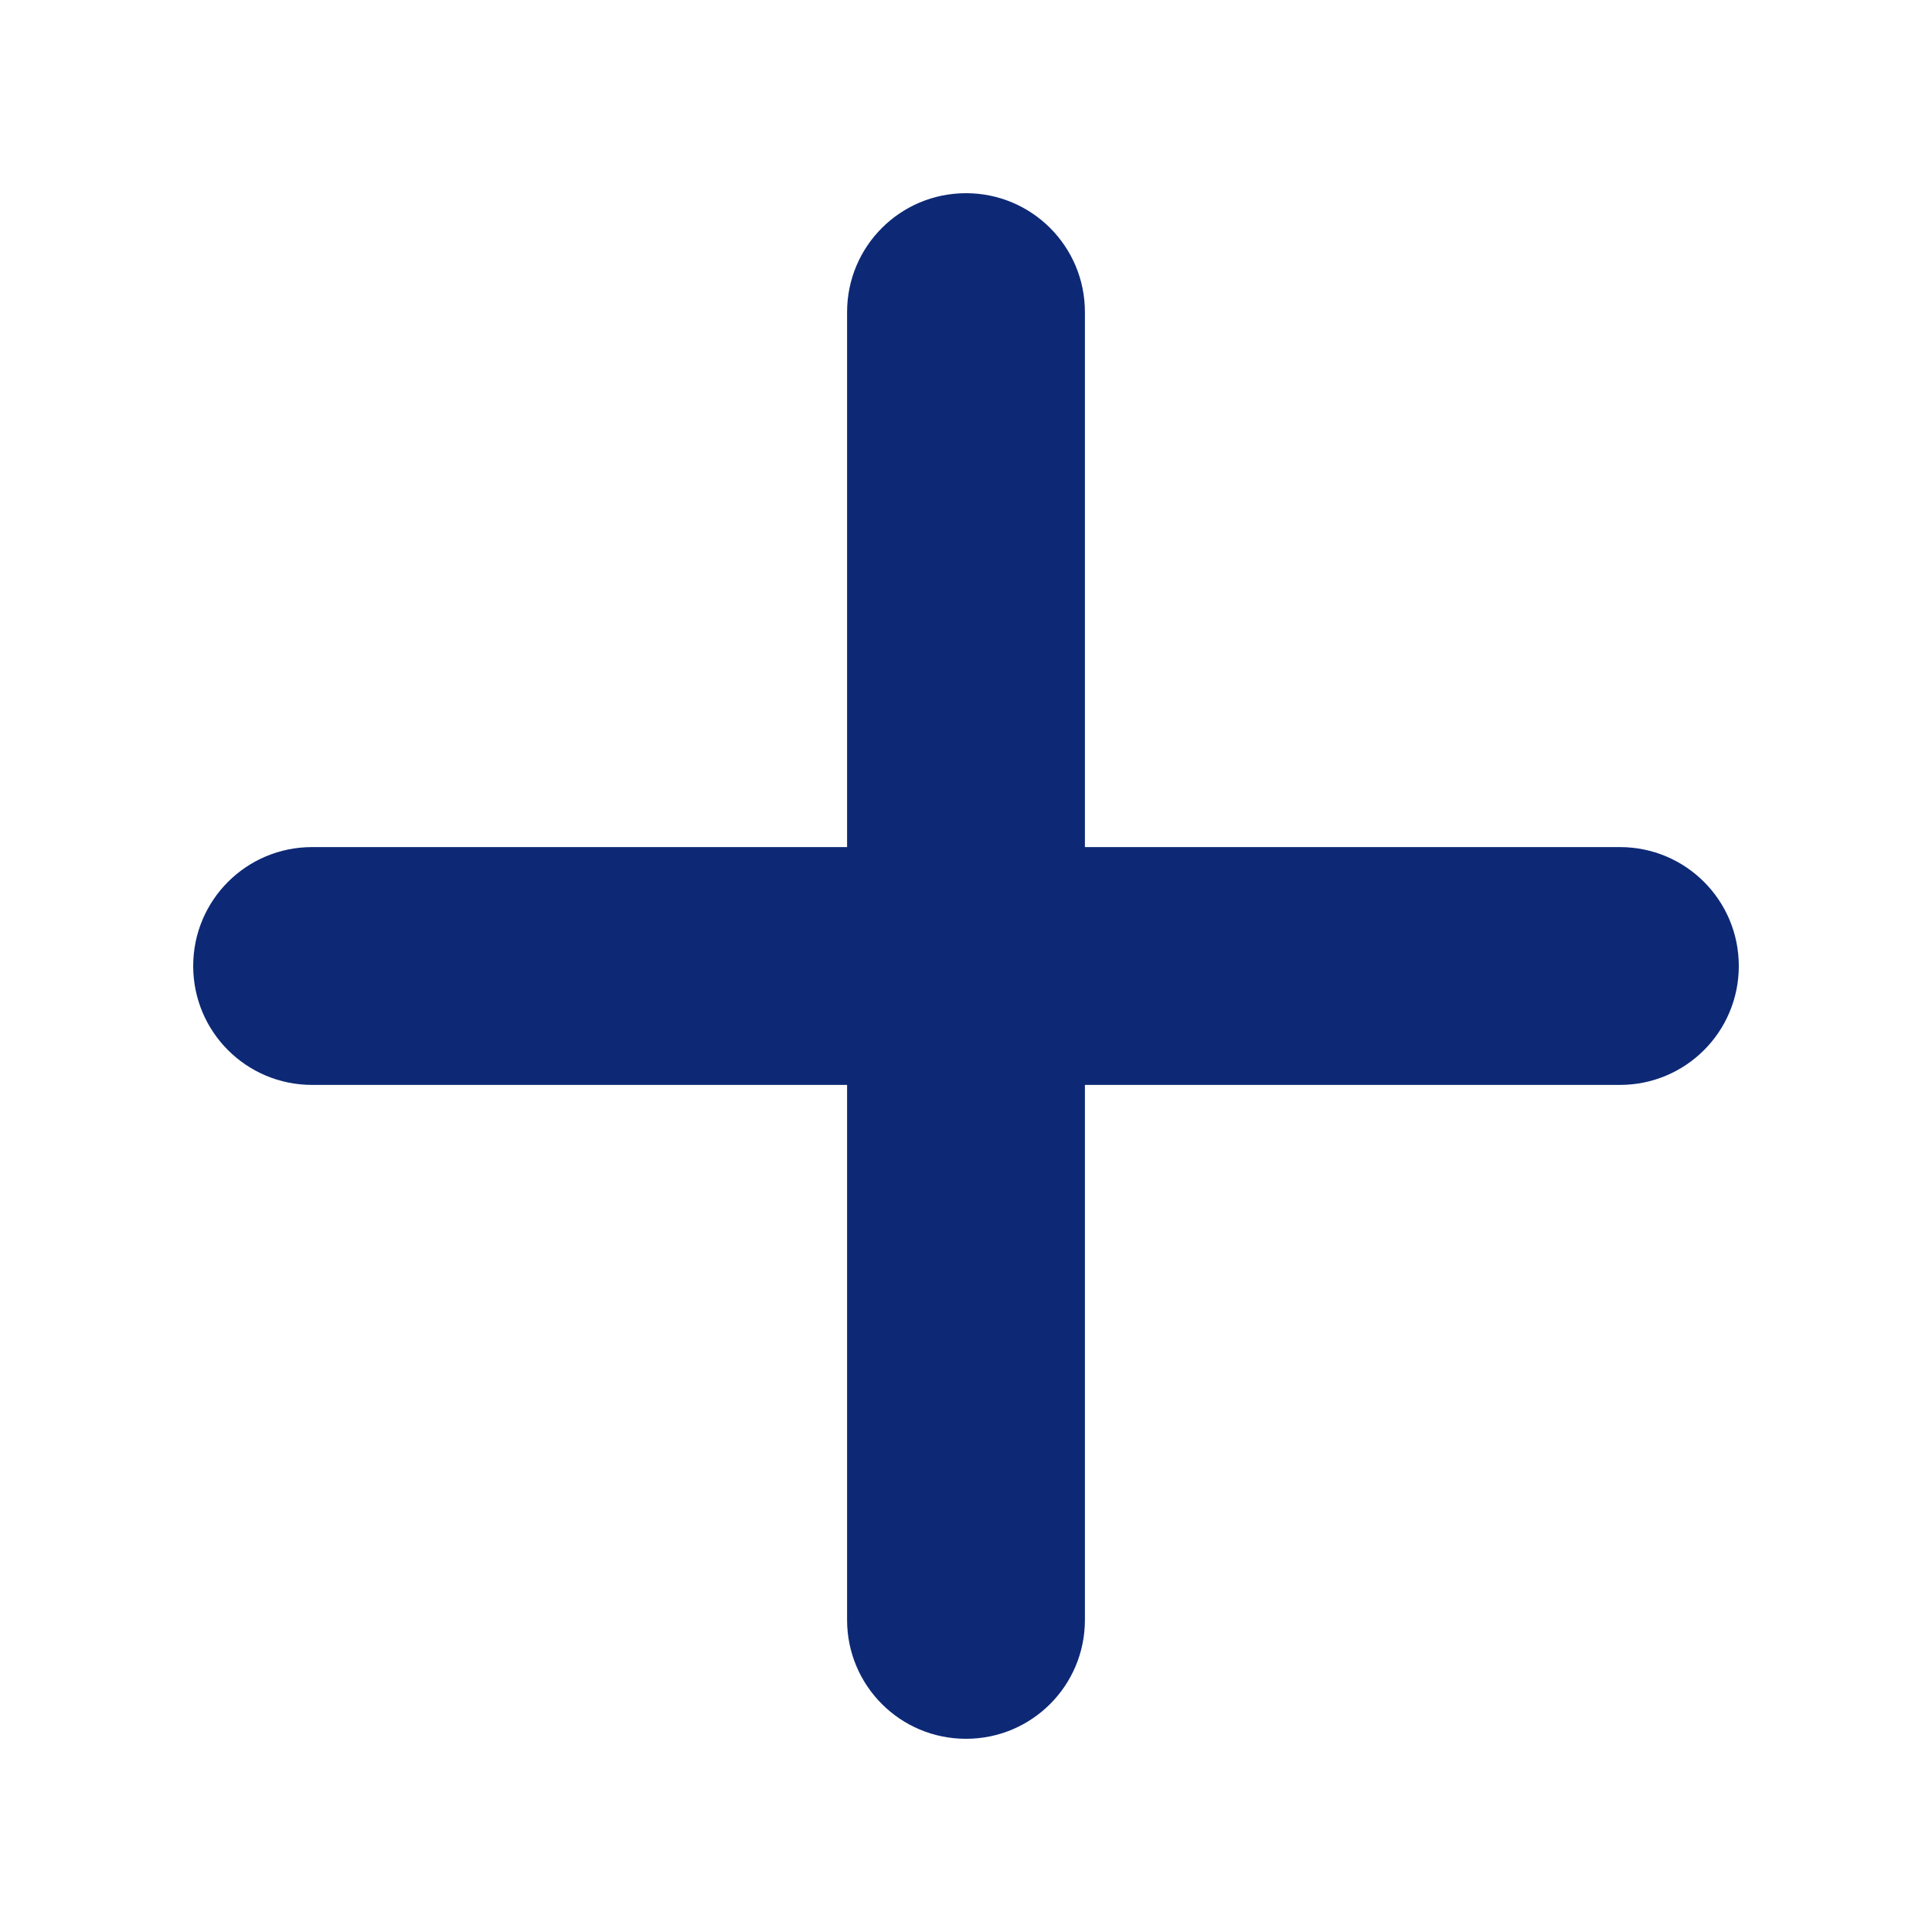
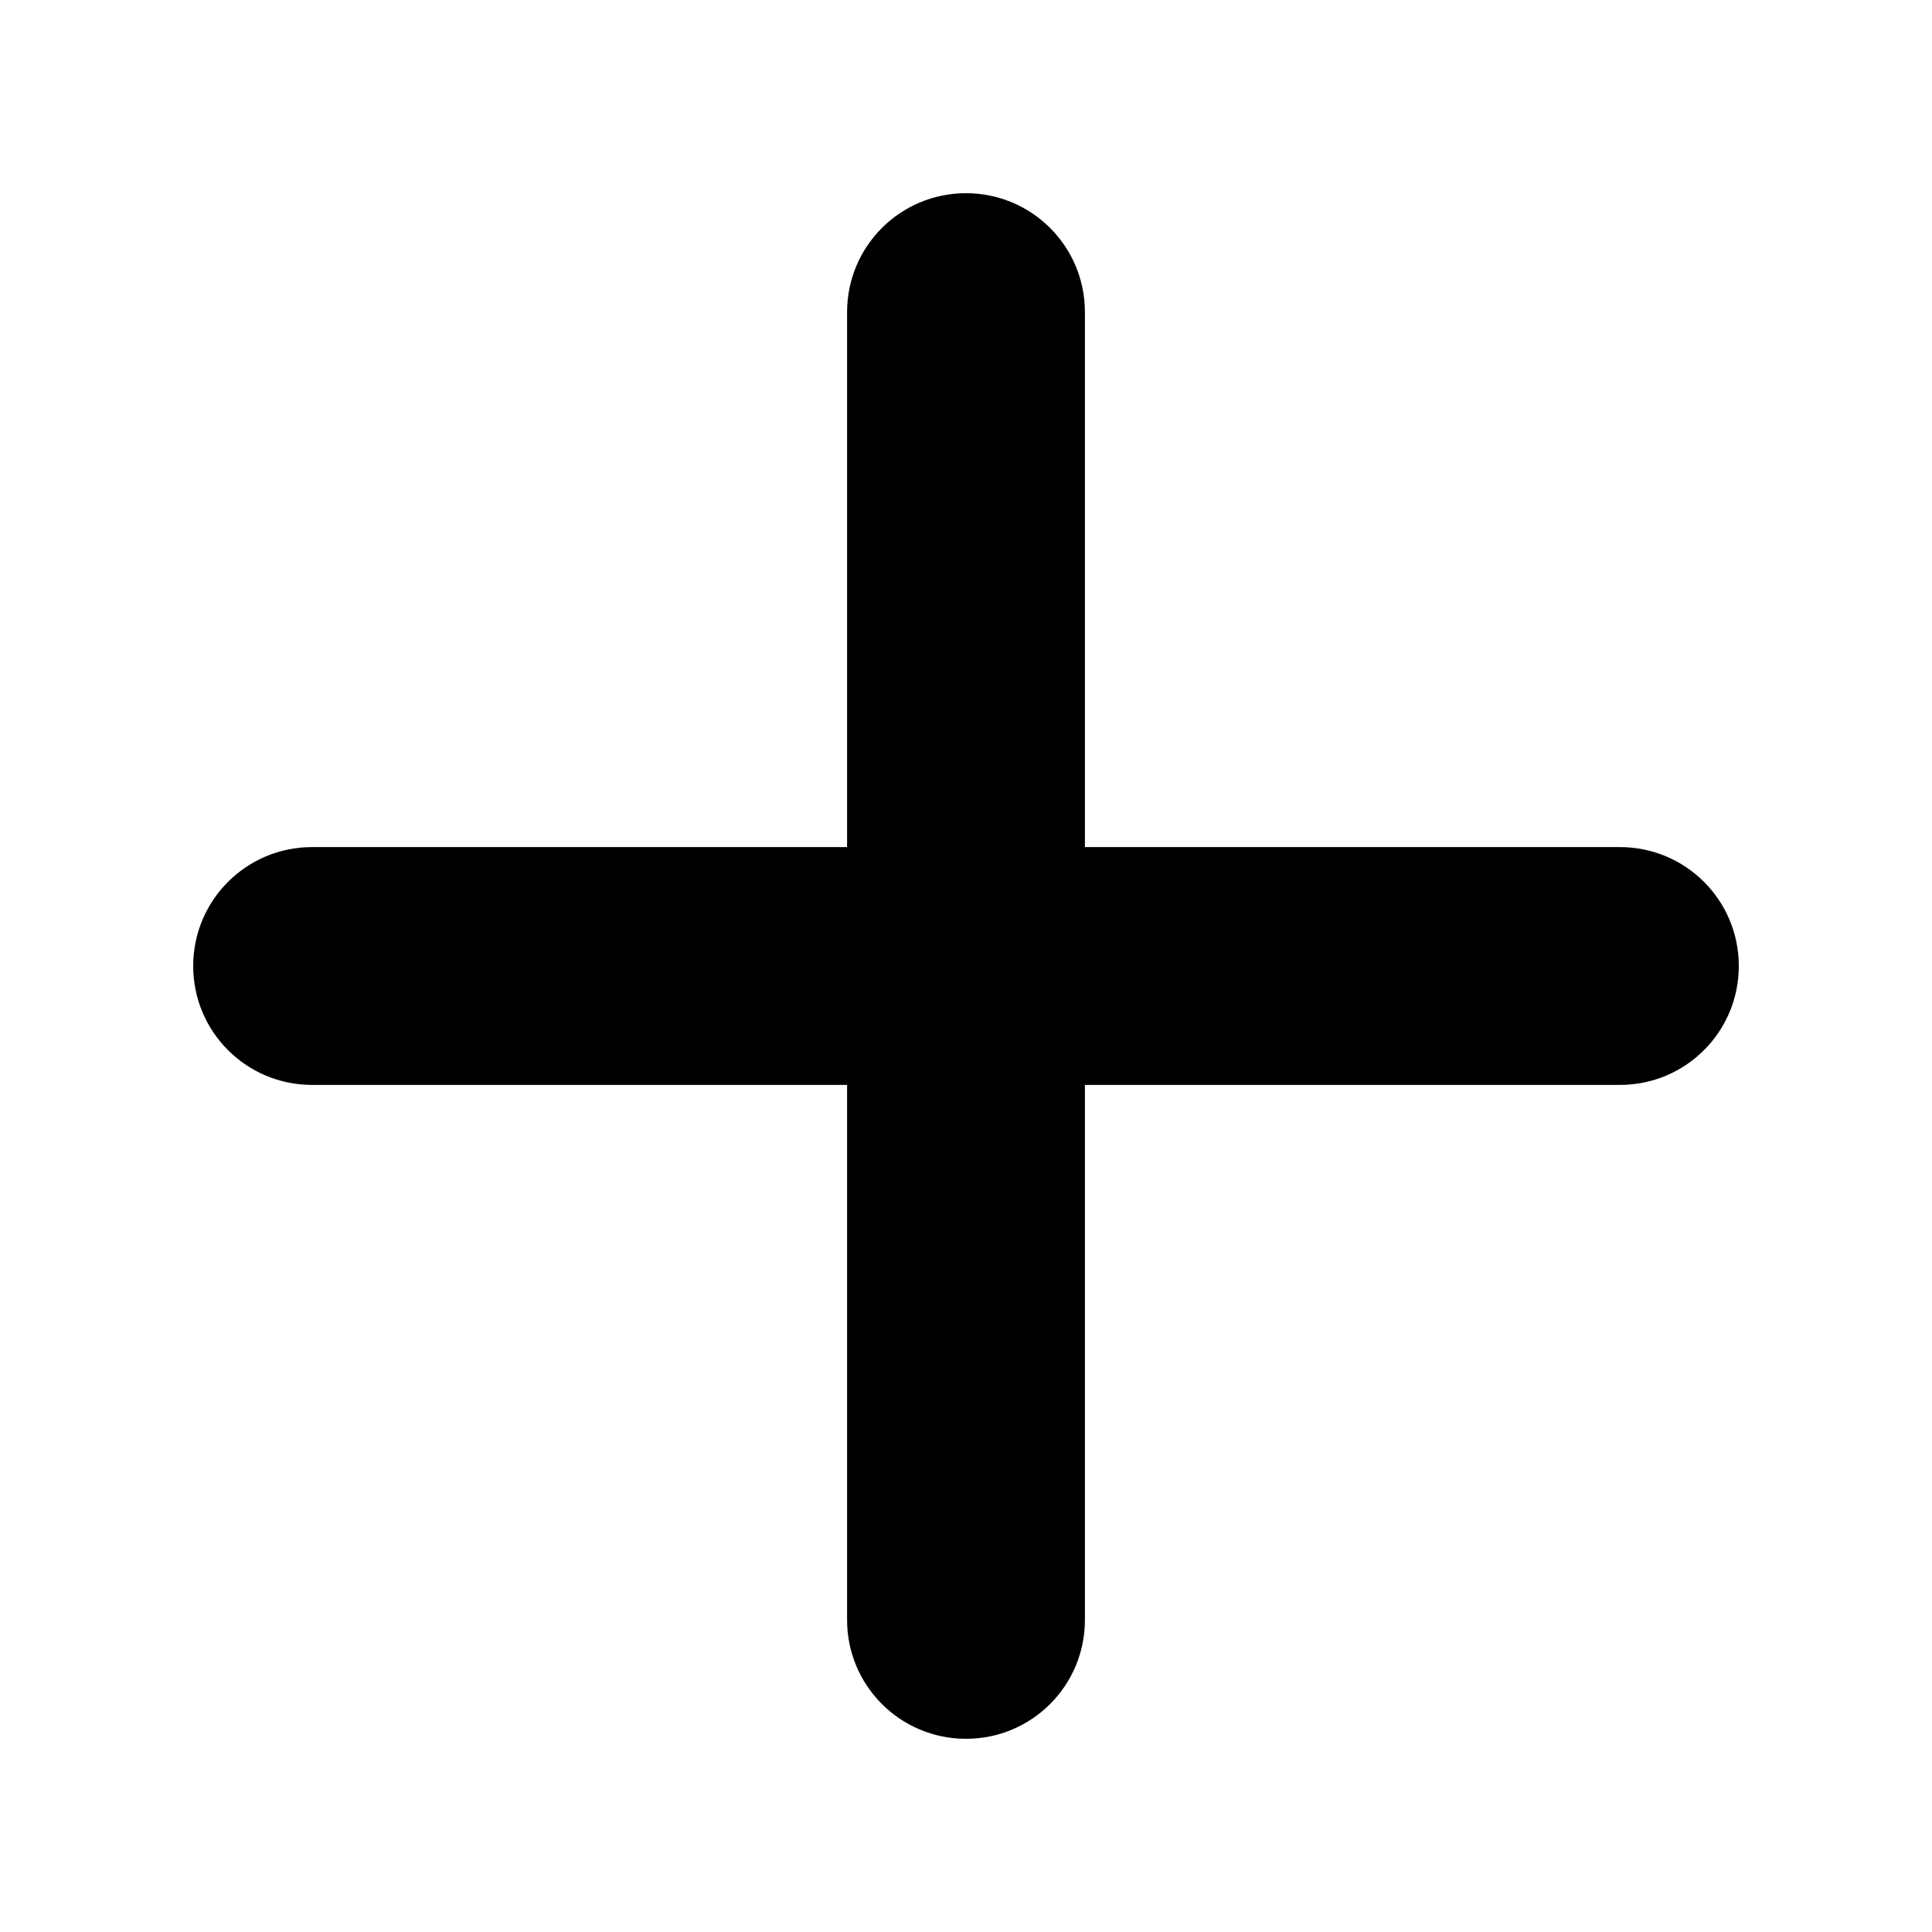
<svg xmlns="http://www.w3.org/2000/svg" width="20" height="20" viewBox="0 0 20 20" fill="none">
-   <path d="M11.231 3.231C11.231 2.55 10.681 2 10 2C9.319 2 8.769 2.55 8.769 3.231V8.769H3.231C2.55 8.769 2 9.319 2 10C2 10.681 2.55 11.231 3.231 11.231H8.769V16.769C8.769 17.45 9.319 18 10 18C10.681 18 11.231 17.45 11.231 16.769V11.231H16.769C17.45 11.231 18 10.681 18 10C18 9.319 17.45 8.769 16.769 8.769H11.231V3.231Z" fill="#0D2976" />
+   <path d="M11.231 3.231C11.231 2.55 10.681 2 10 2C9.319 2 8.769 2.55 8.769 3.231V8.769H3.231C2.55 8.769 2 9.319 2 10C2 10.681 2.55 11.231 3.231 11.231H8.769V16.769C8.769 17.45 9.319 18 10 18C10.681 18 11.231 17.45 11.231 16.769V11.231H16.769C17.45 11.231 18 10.681 18 10C18 9.319 17.45 8.769 16.769 8.769H11.231V3.231Z" fill="currentColor" />
</svg>
